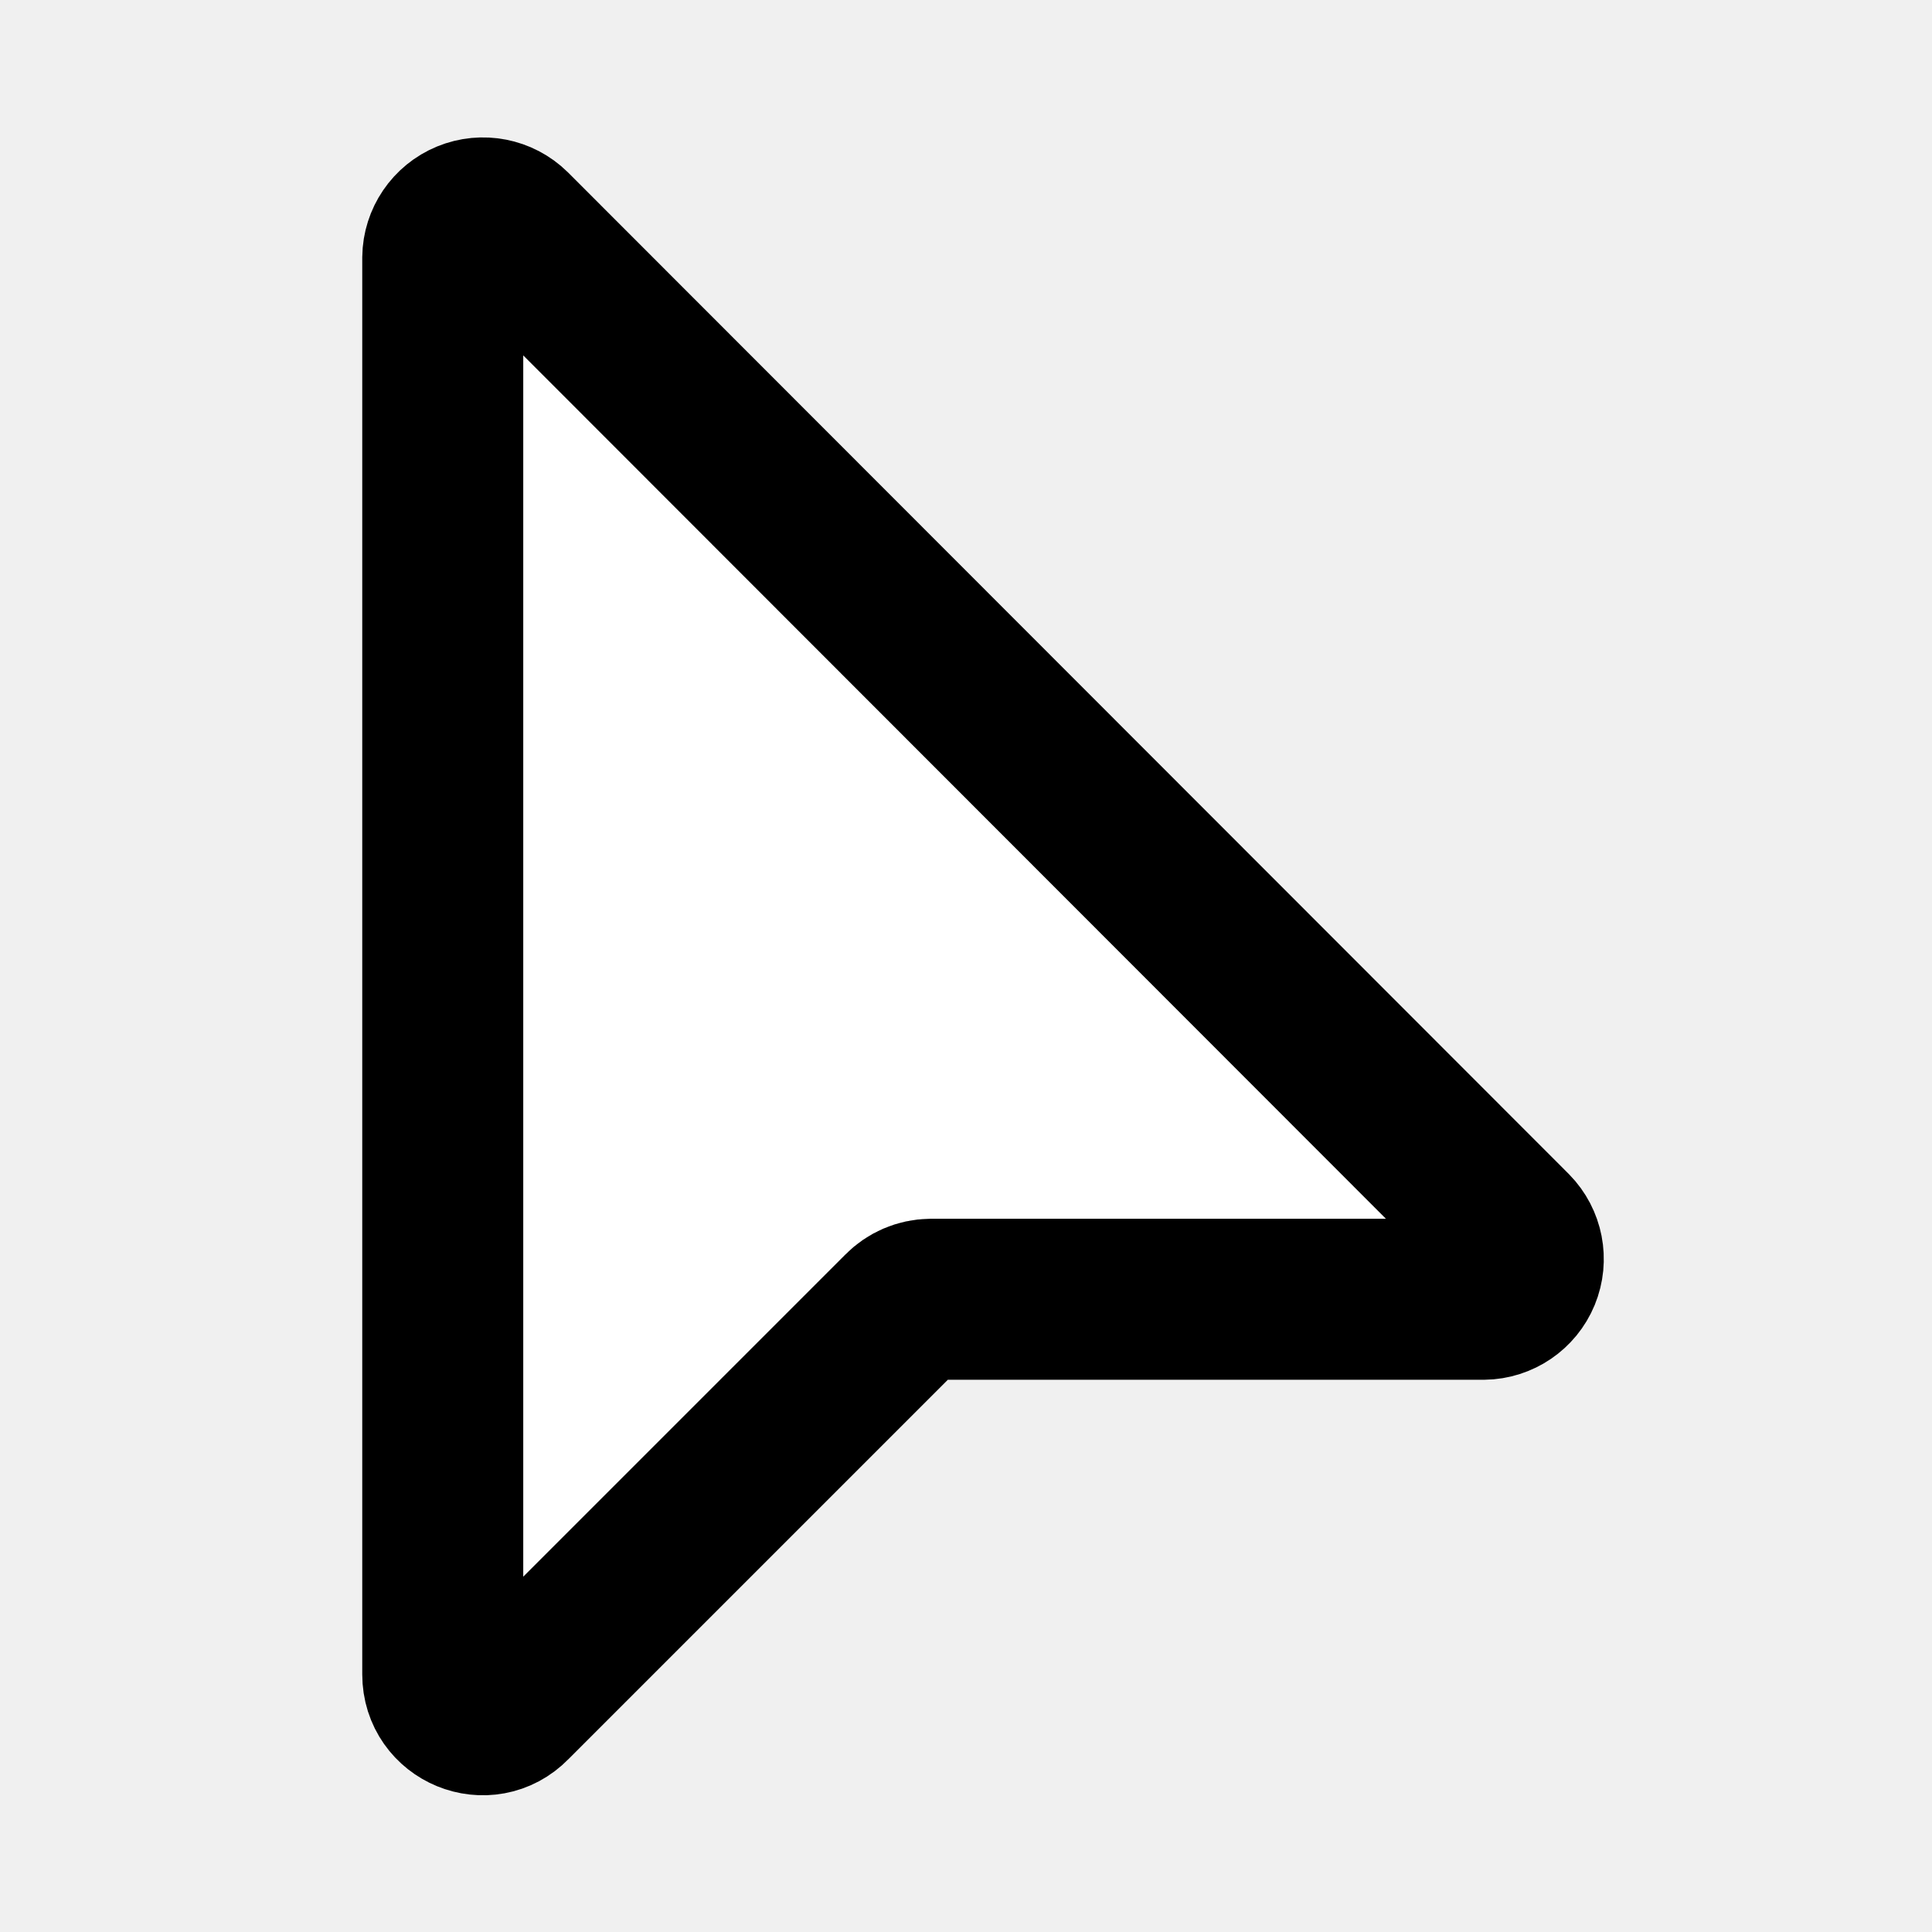
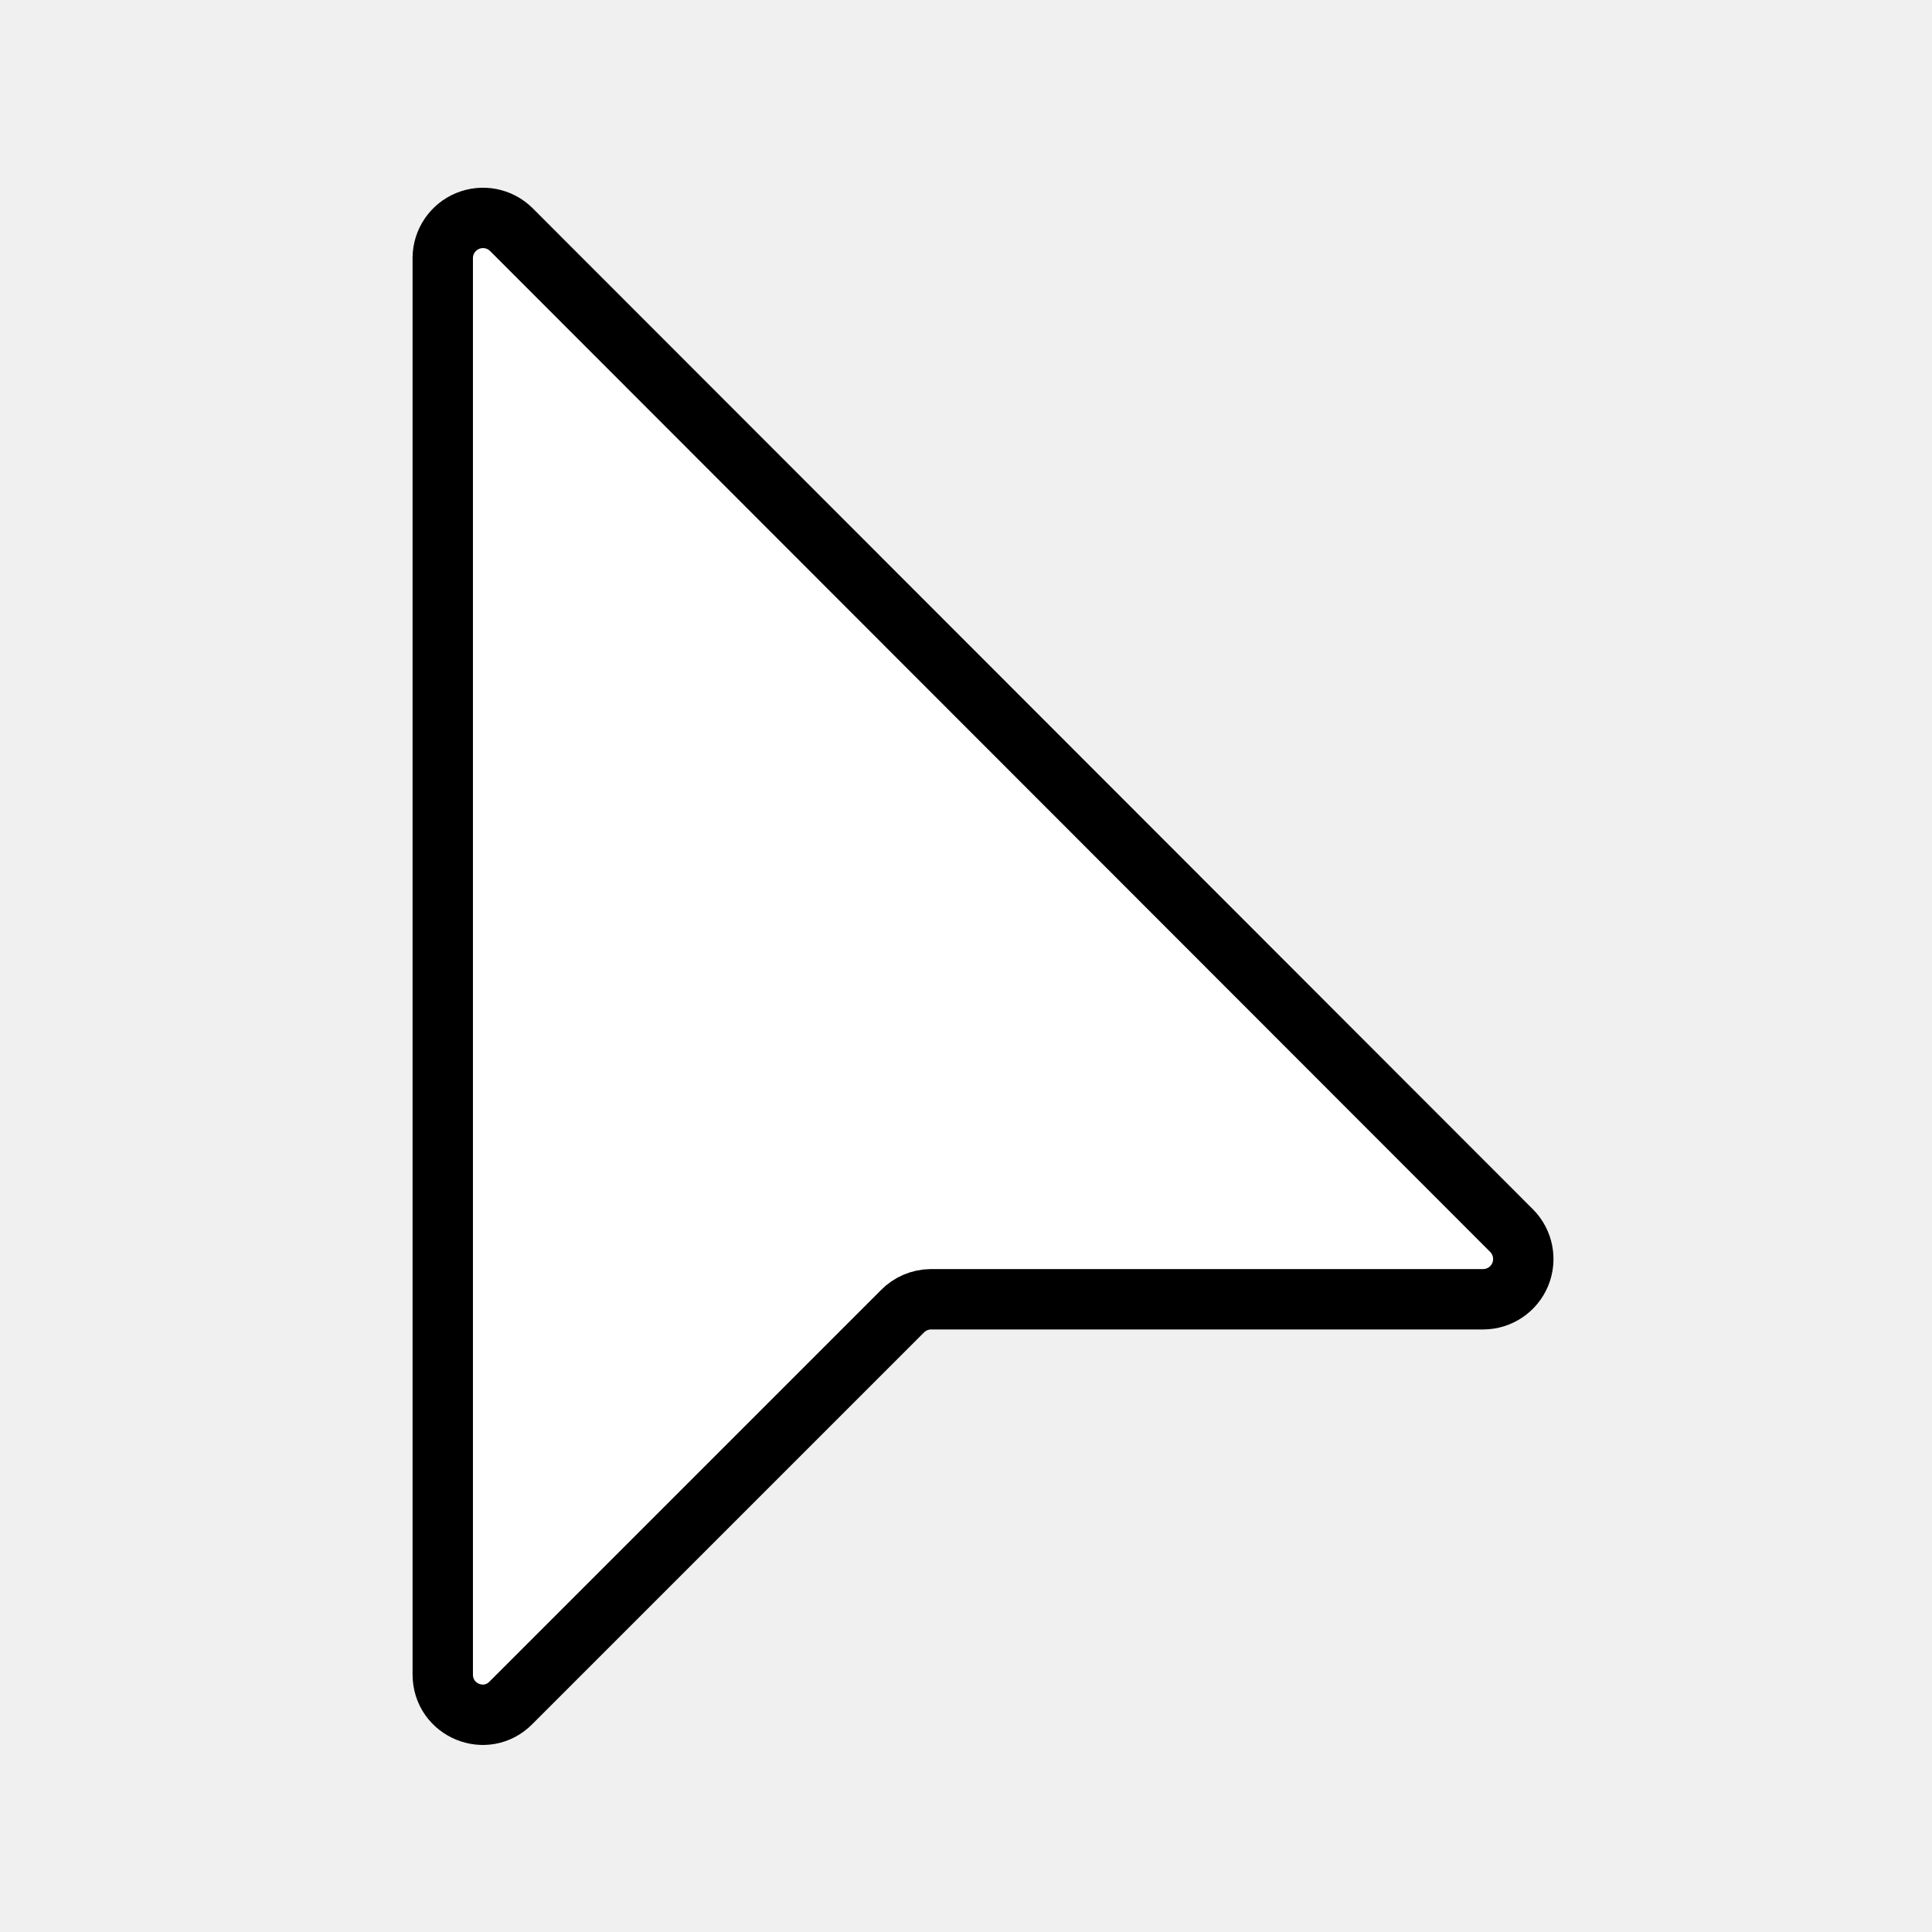
- <svg xmlns="http://www.w3.org/2000/svg" width="48" height="48" viewBox="0 0 24 24">
-   <path fill="#FFF" stroke="#000" stroke-width="2" d="M5.5 3.21V20.8c0 .45.54.67.85.35l4.86-4.86a.5.5 0 0 1 .35-.15h6.87a.5.5 0 0 0 .35-.85L6.35 2.85a.5.5 0 0 0-.85.35Z" />
+ <svg xmlns="http://www.w3.org/2000/svg" width="24" height="24" viewBox="0 0 24 24">
+   <path fill="#FFF" stroke="#000" stroke-width="0.75" d="M5.5 3.21V20.8c0 .45.54.67.85.35l4.86-4.86a.5.5 0 0 1 .35-.15h6.87a.5.5 0 0 0 .35-.85L6.35 2.85a.5.5 0 0 0-.85.35Z" />
</svg>
